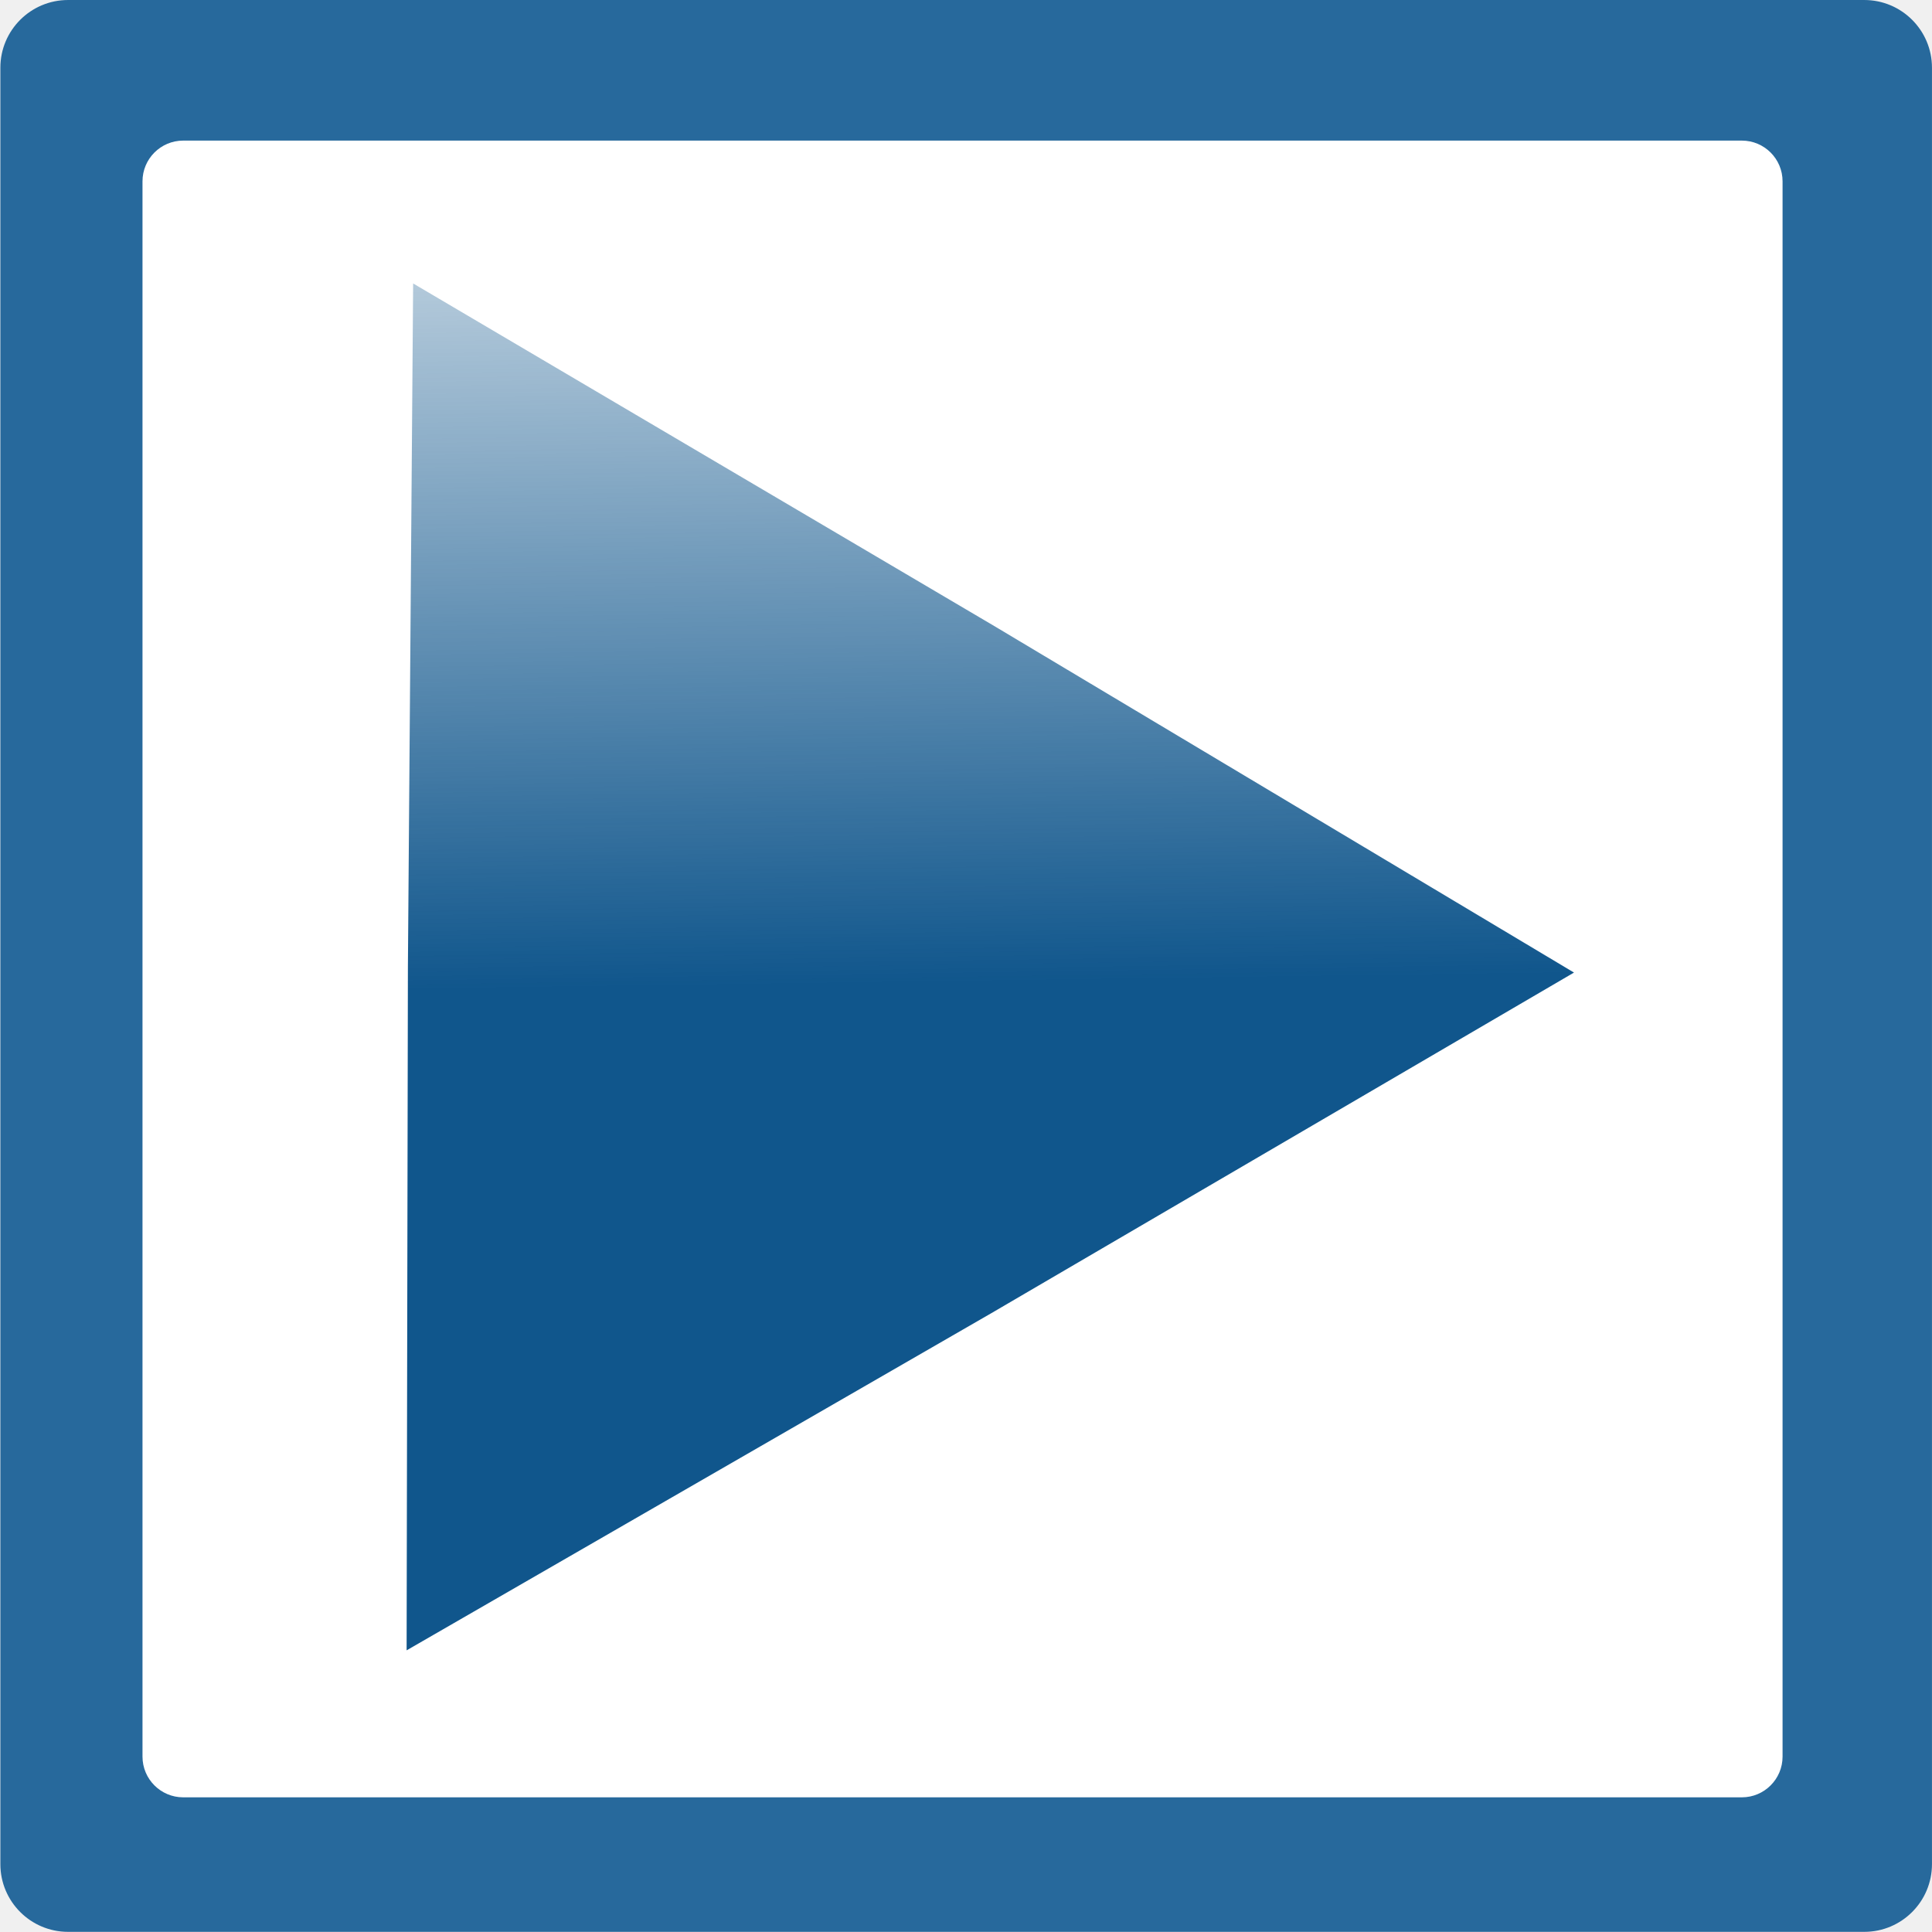
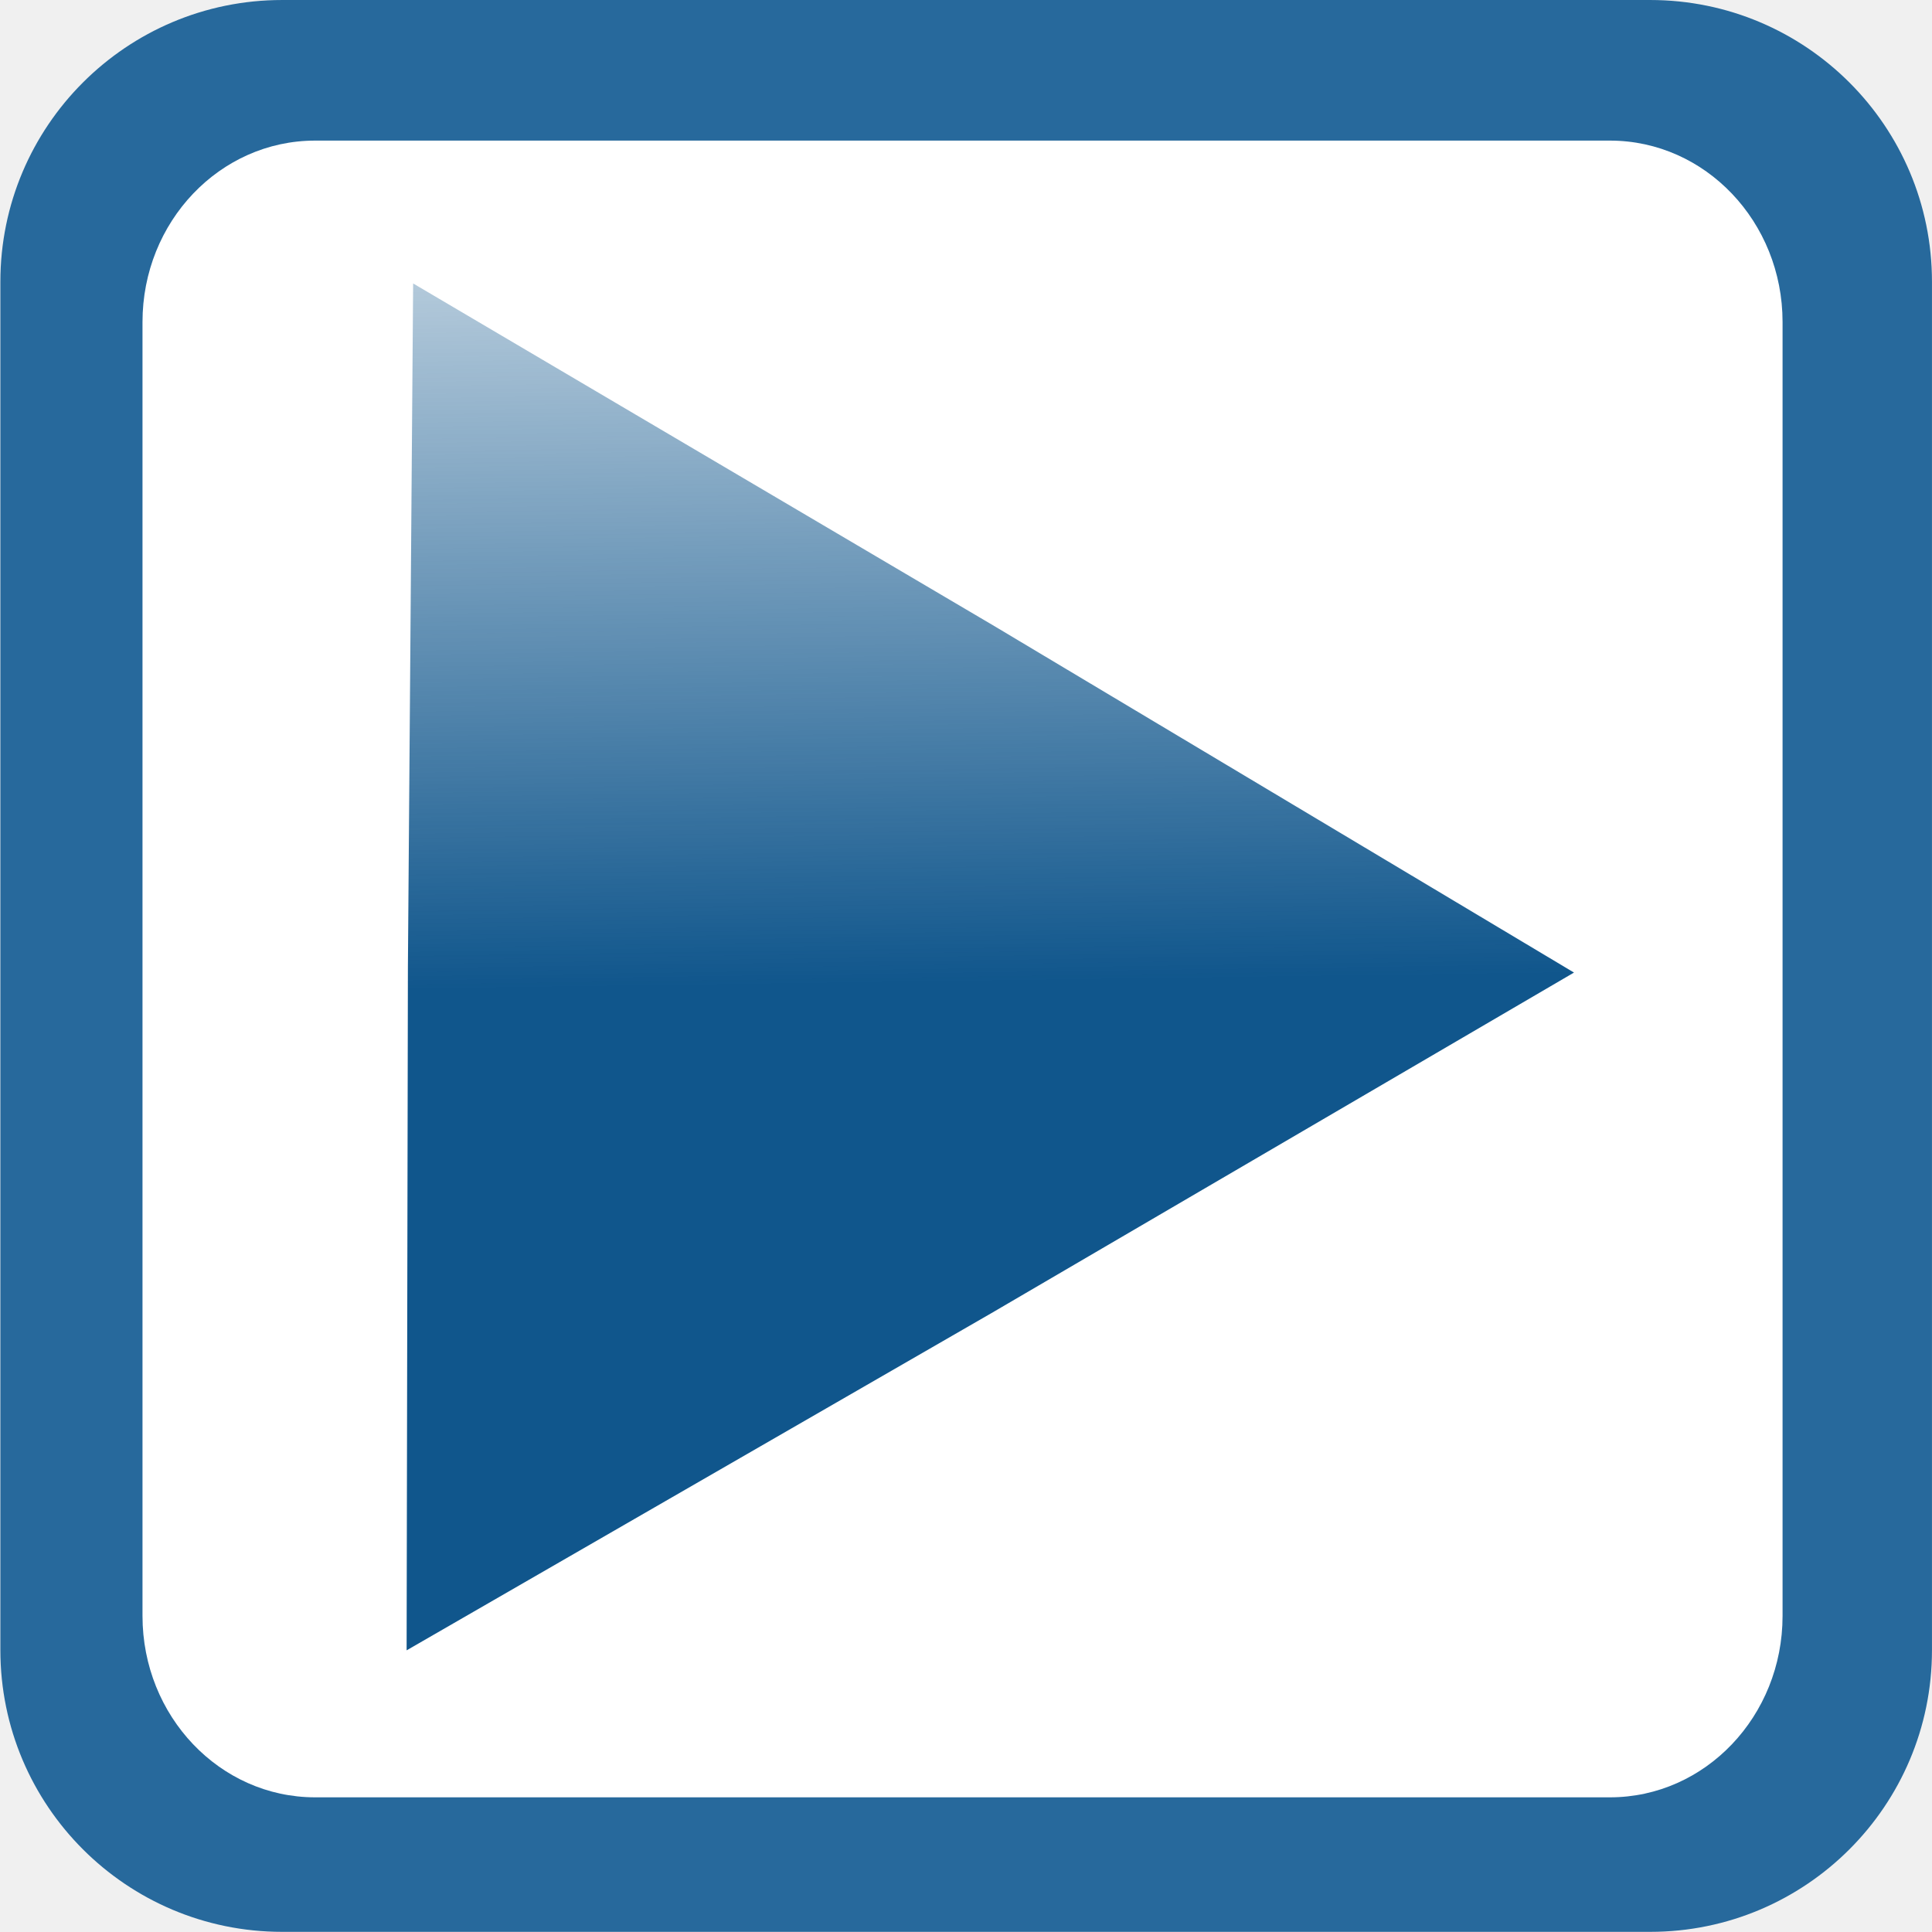
<svg xmlns="http://www.w3.org/2000/svg" id="svg2" height="48" width="48" version="1.1" viewBox="0 0 48 48">
  <defs id="defs4">
    <linearGradient id="linearGradient8609" y2="512.51" gradientUnits="userSpaceOnUse" x2="338.46" y1="520.48" x1="338.57" gradientTransform="matrix(3.181113,0,0,3.234684,-737.2197,-1162.839)">
      <stop id="stop8605" stop-color="#10568c" offset="0" />
      <stop id="stop8607" stop-color="#10568c" stop-opacity="0" offset="1" />
    </linearGradient>
    <clipPath id="clipPath11116" clipPathUnits="userSpaceOnUse">
      <rect id="rect11118" ry="0.759" height="12.725" width="12.809" y="514.02" x="331.57" style="fill:#ffffff;stroke-width:0" />
    </clipPath>
    <filter id="filter12218" style="color-interpolation-filters:sRGB" height="1.121" width="1.119" y="-0.06" x="-0.06">
      <feGaussianBlur id="feGaussianBlur12220" stdDeviation="0.473" />
    </filter>
    <linearGradient id="linearGradient12222" y2="516.73" gradientUnits="userSpaceOnUse" x2="340.6" gradientTransform="translate(0.30633,0.26804)" y1="516.73" x1="335.43">
      <stop id="stop11482" stop-color="#d0d0d0" offset="0" />
      <stop id="stop11484" stop-color="#d0d0d0" stop-opacity="0" offset="1" />
    </linearGradient>
  </defs>
  <g id="layer1" transform="translate(-314.0017,-496.3598)">
-     <rect id="rect4557" ry="1.682" height="47.996" width="47.99" y="496.36" x="314.011" rx="1.682" style="fill:#27699c;stroke-width:0" />
-     <rect id="rect4559" ry="1.012" height="41.161" width="40.747" y="499.853" x="317.542" rx="1.012" style="fill:#ffffff;stroke-width:0" />
+     <rect id="rect4557" ry="7" height="47.996" width="47.99" y="496.36" x="314.011" rx="7.001" style="fill:#27699c;stroke-width:0" />
+     <rect id="rect4559" ry="4.507" height="41.161" width="40.747" y="499.853" x="317.542" rx="4.289" style="fill:#ffffff;stroke-width:0" />
    <path id="rect3340" d="m 314.002,496.363 0,47.997 47.991,0 0,-47.997 -47.991,0 z" style="fill-opacity:0" />
    <path style="fill:#ffffff;stroke-width:0" d="m 353.107,520.523 -14.477,8.463 -14.526,8.376 0.032,-16.98 0.13,-16.98 14.447,8.517 z" id="path11128" />
    <path style="fill:url(#linearGradient8609);stroke-width:0" d="m 353.107,520.523 -14.477,8.463 -14.526,8.376 0.032,-16.98 0.13,-16.98 14.447,8.517 z" id="path4169" />
  </g>
</svg>
